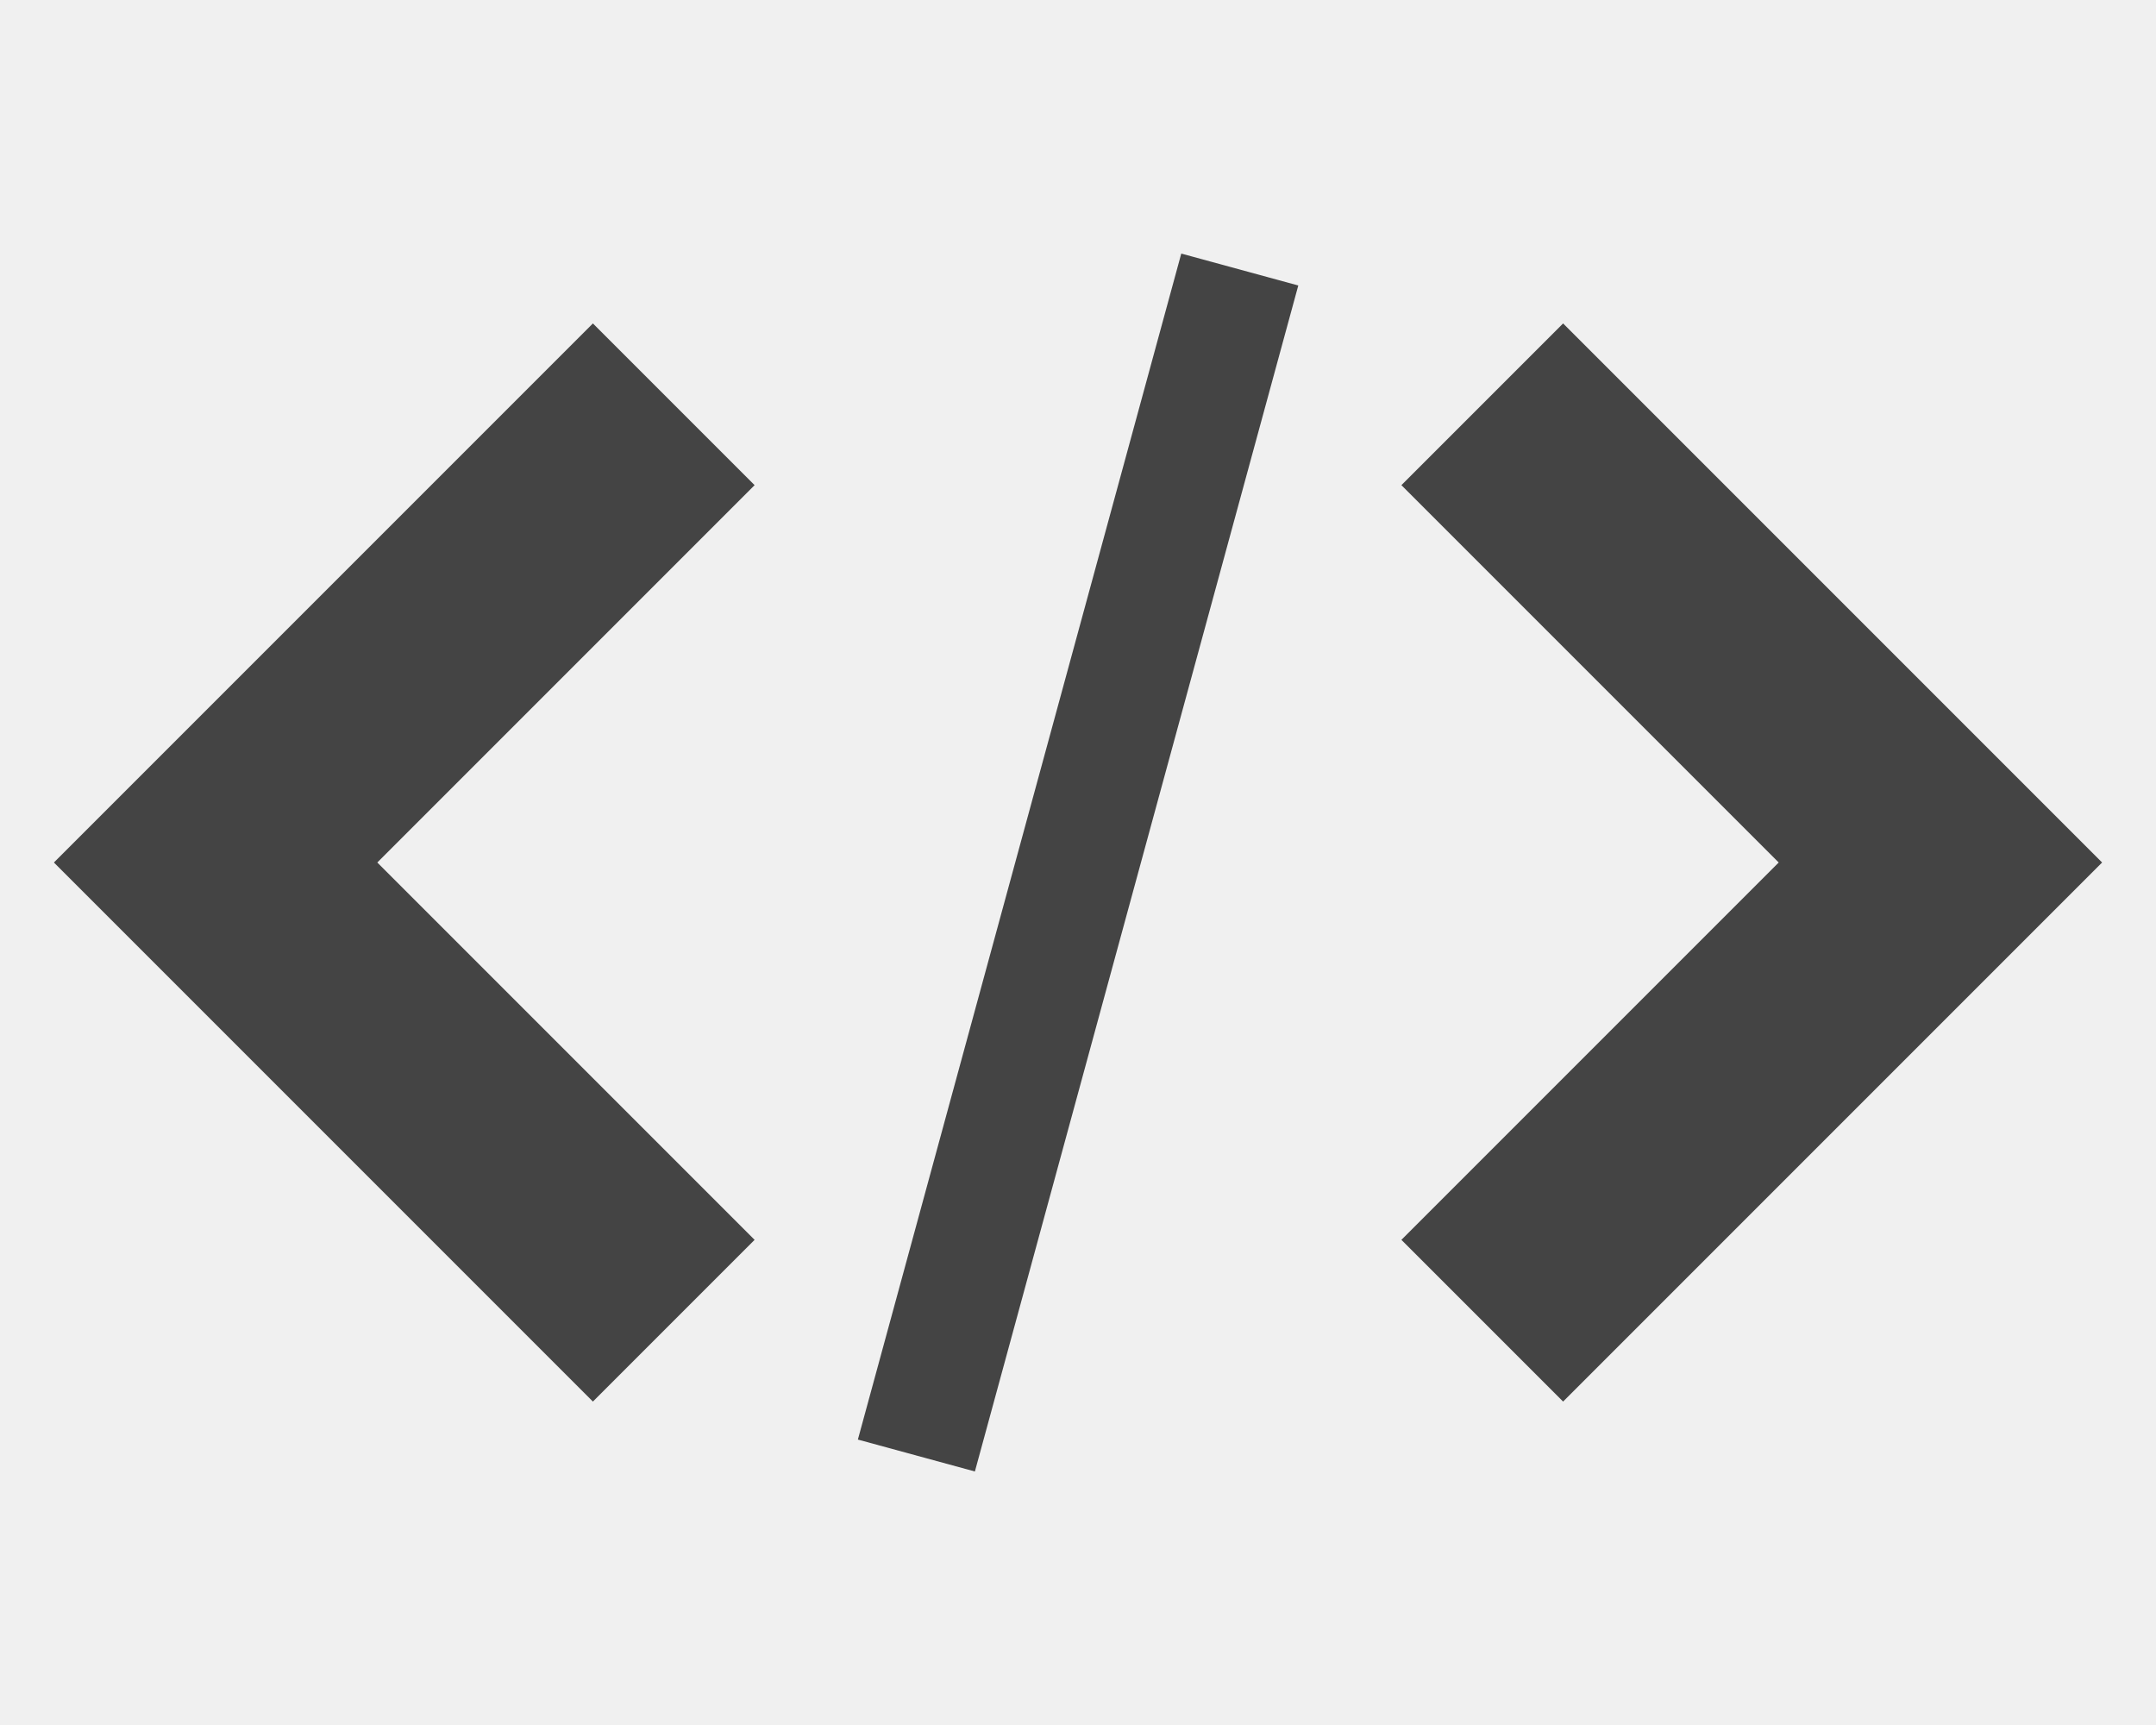
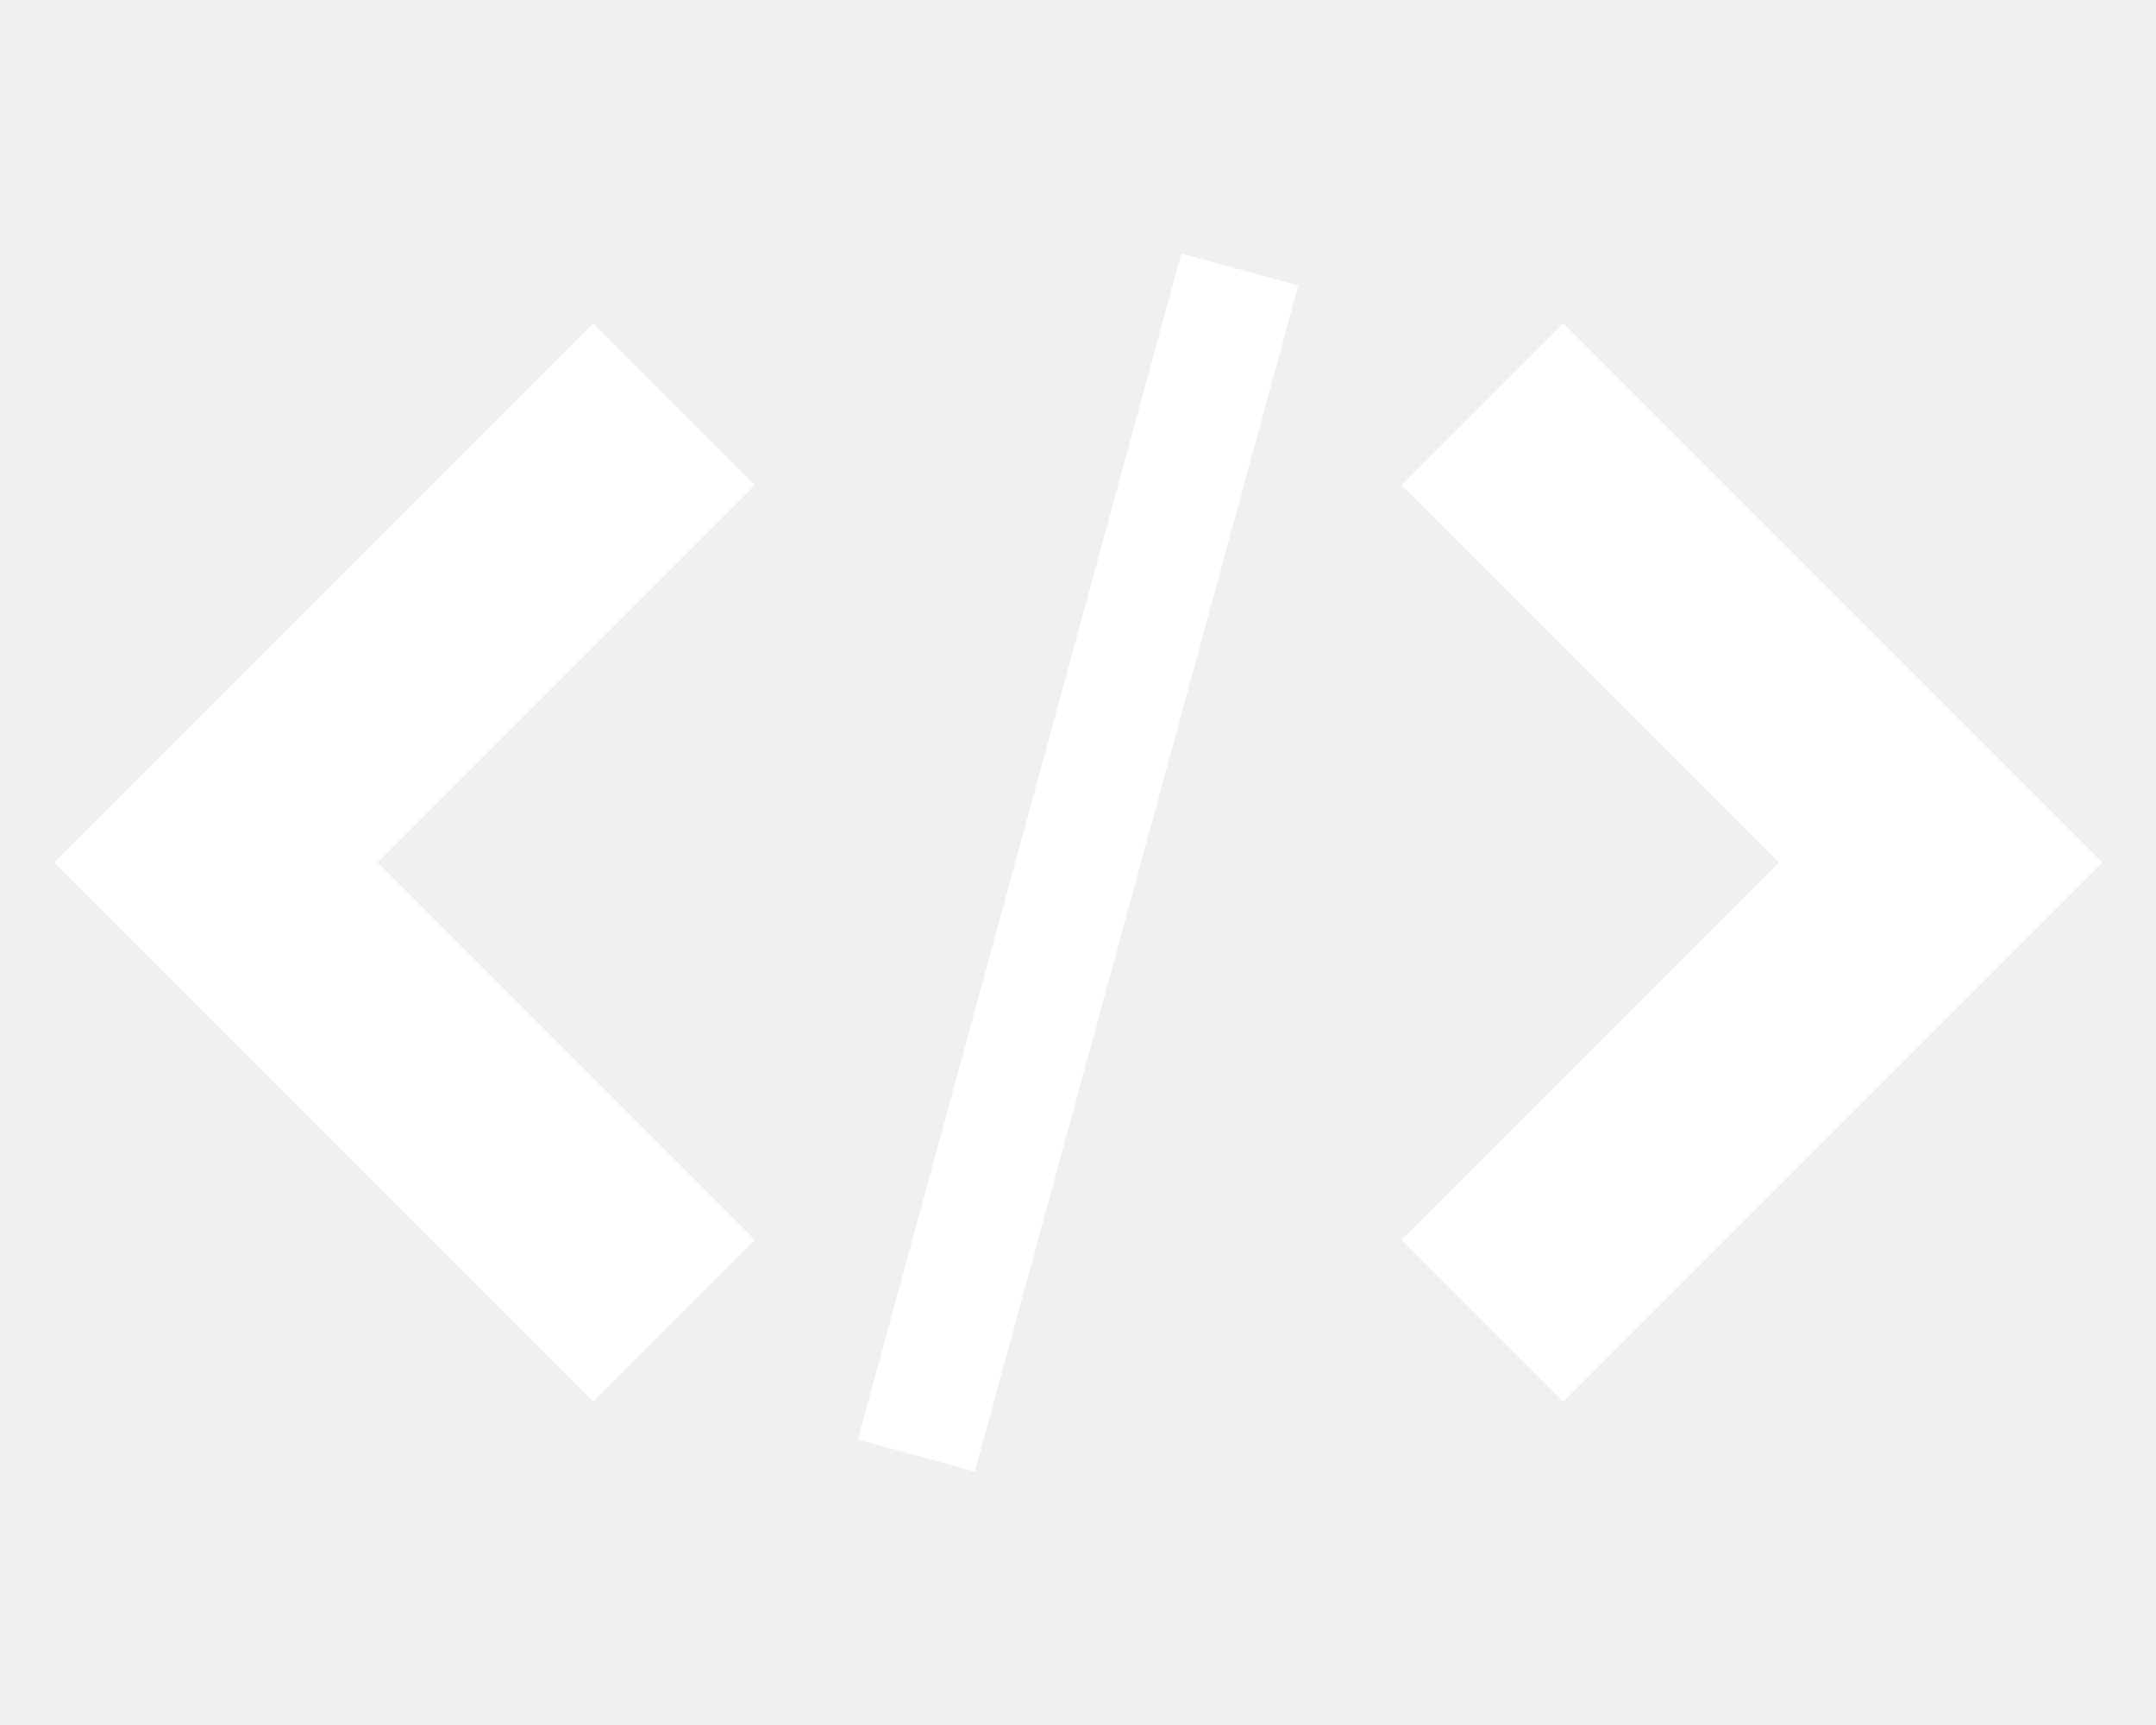
<svg xmlns="http://www.w3.org/2000/svg" version="1.1" width="40" height="32" viewBox="0 0 40 32">
-   <path fill="#444444" d="M26 23l3 3 10-10-10-10-3 3 7 7z" />
-   <path fill="#444444" d="M14 9l-3-3-10 10 10 10 3-3-7-7z" />
-   <path fill="#444444" d="M21.916 4.704l2.171 0.592-6 22.001-2.171-0.592 6-22.001z" />
+   <path fill="#FFFFFF" d="M26 23l3 3 10-10-10-10-3 3 7 7z" />
+   <path fill="#FFFFFF" d="M14 9l-3-3-10 10 10 10 3-3-7-7z" />
+   <path fill="#FFFFFF" d="M21.916 4.704l2.171 0.592-6 22.001-2.171-0.592 6-22.001z" />
</svg>
